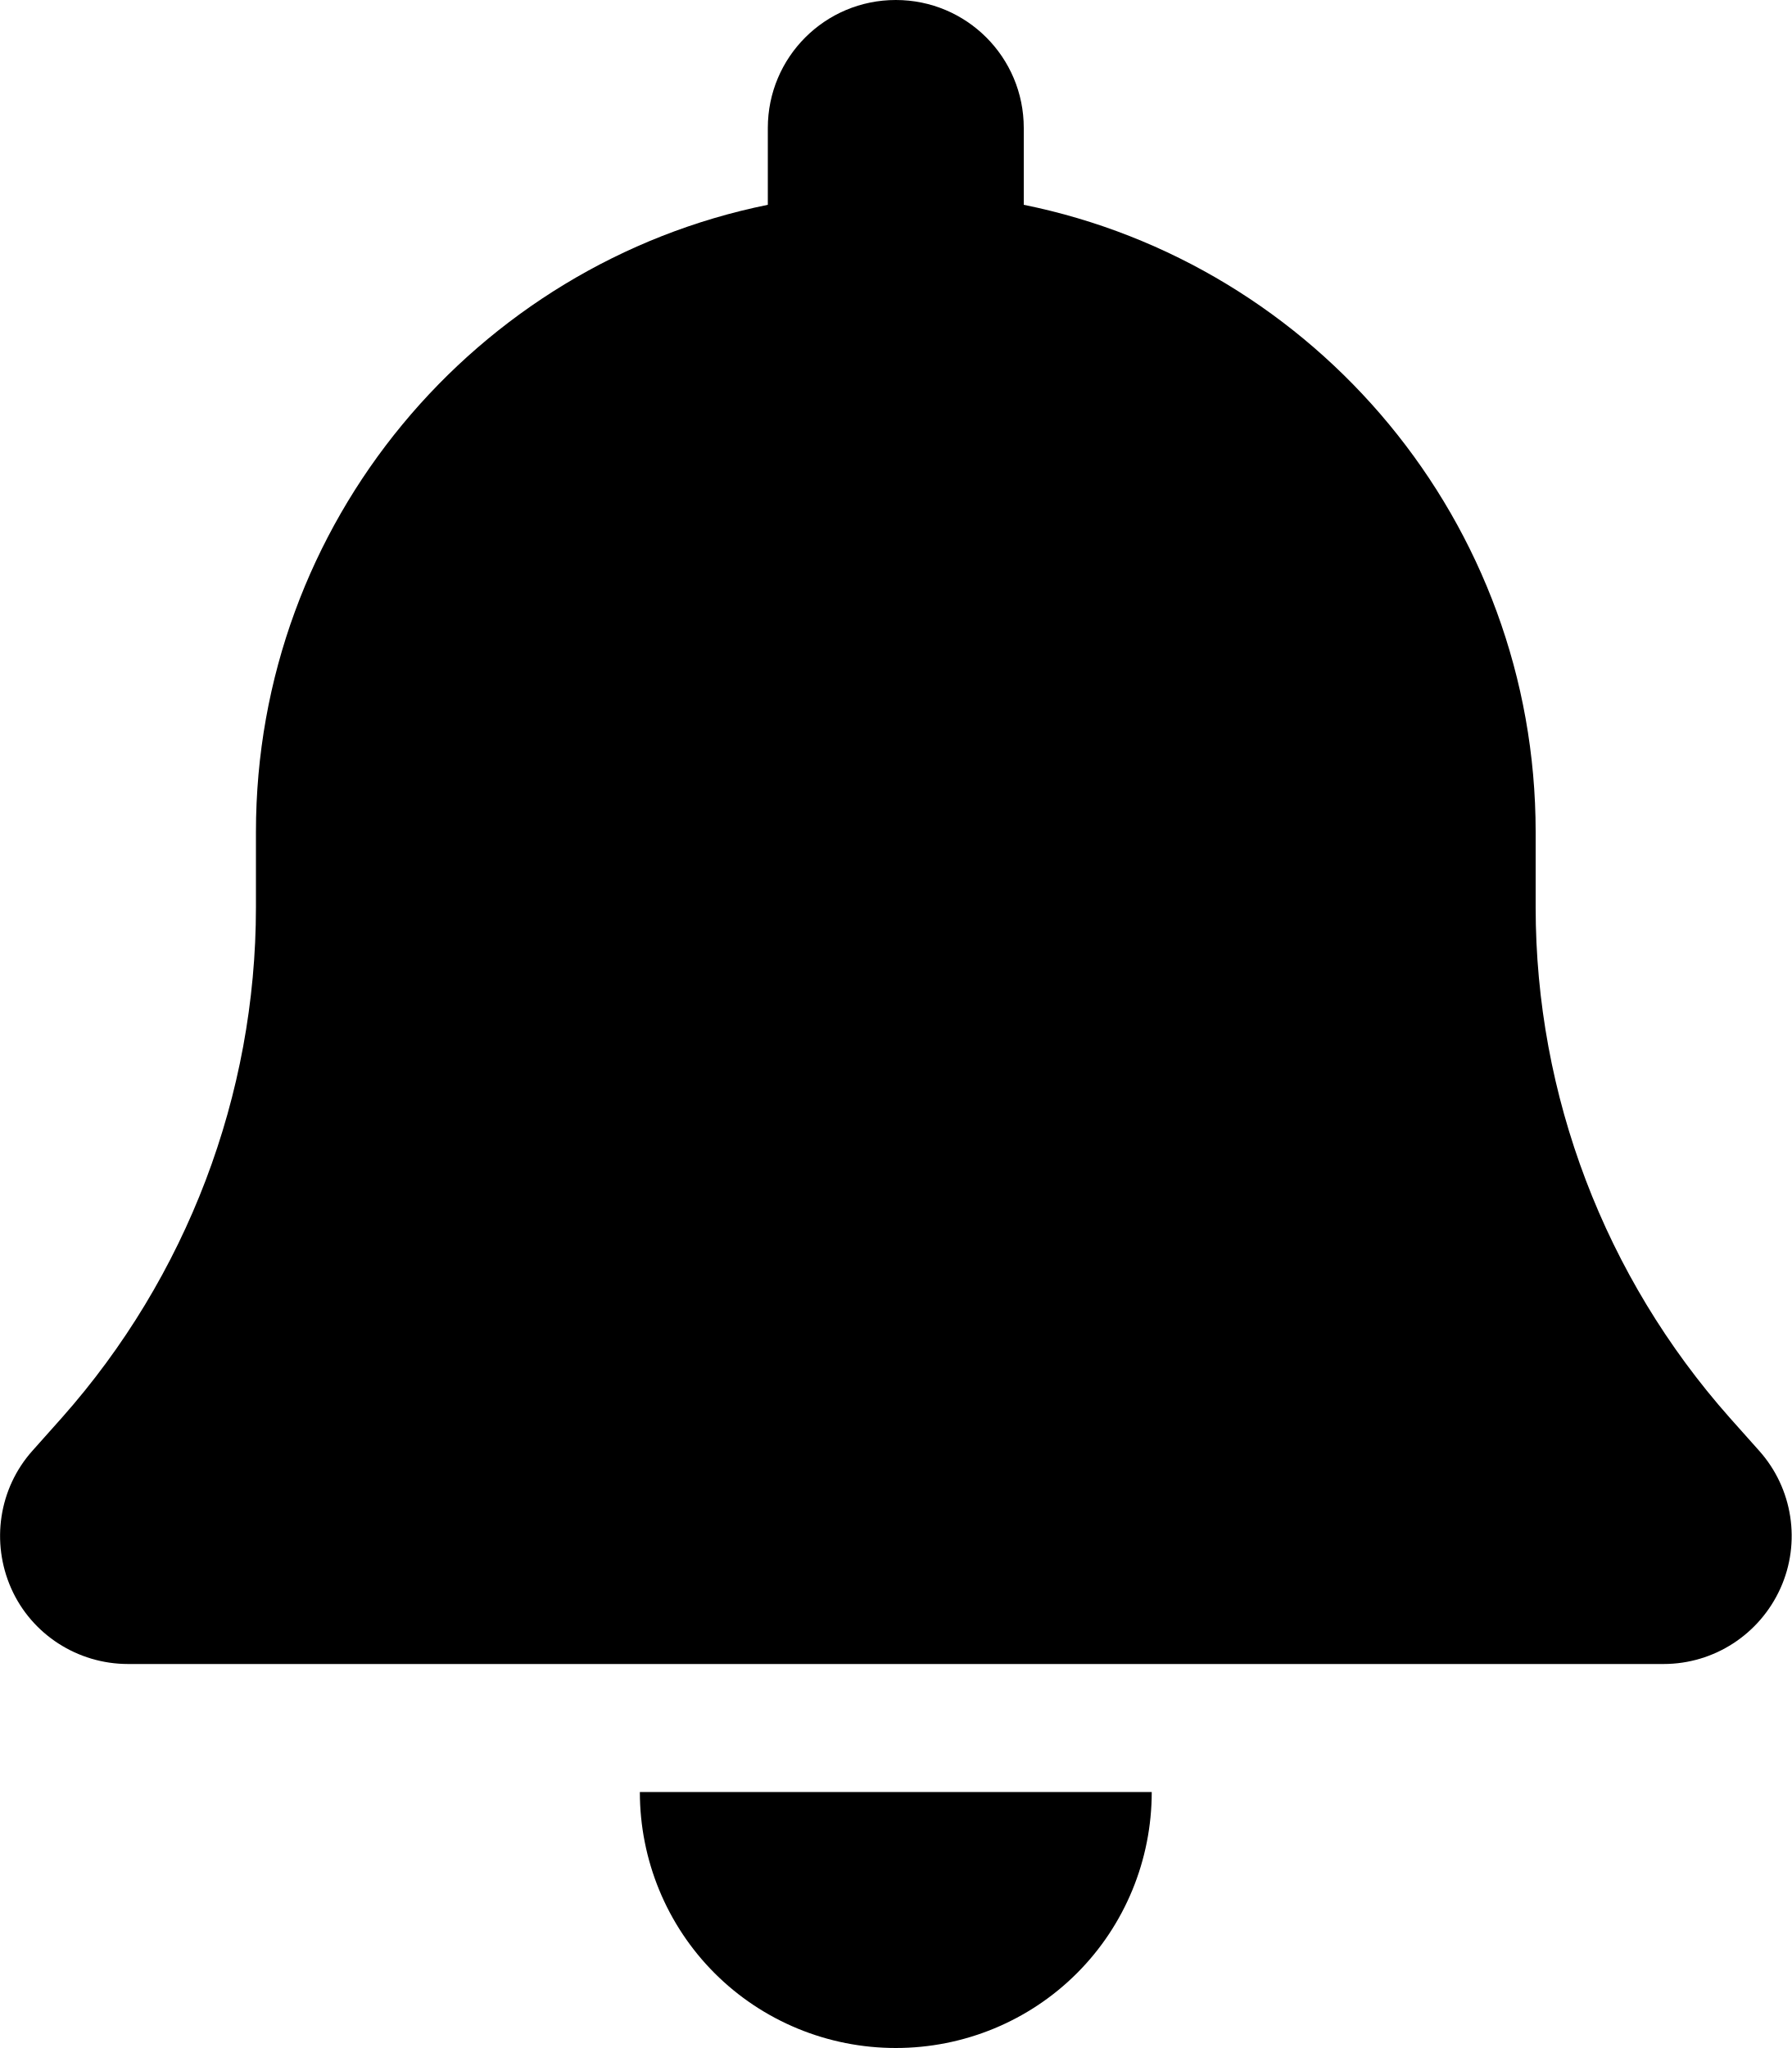
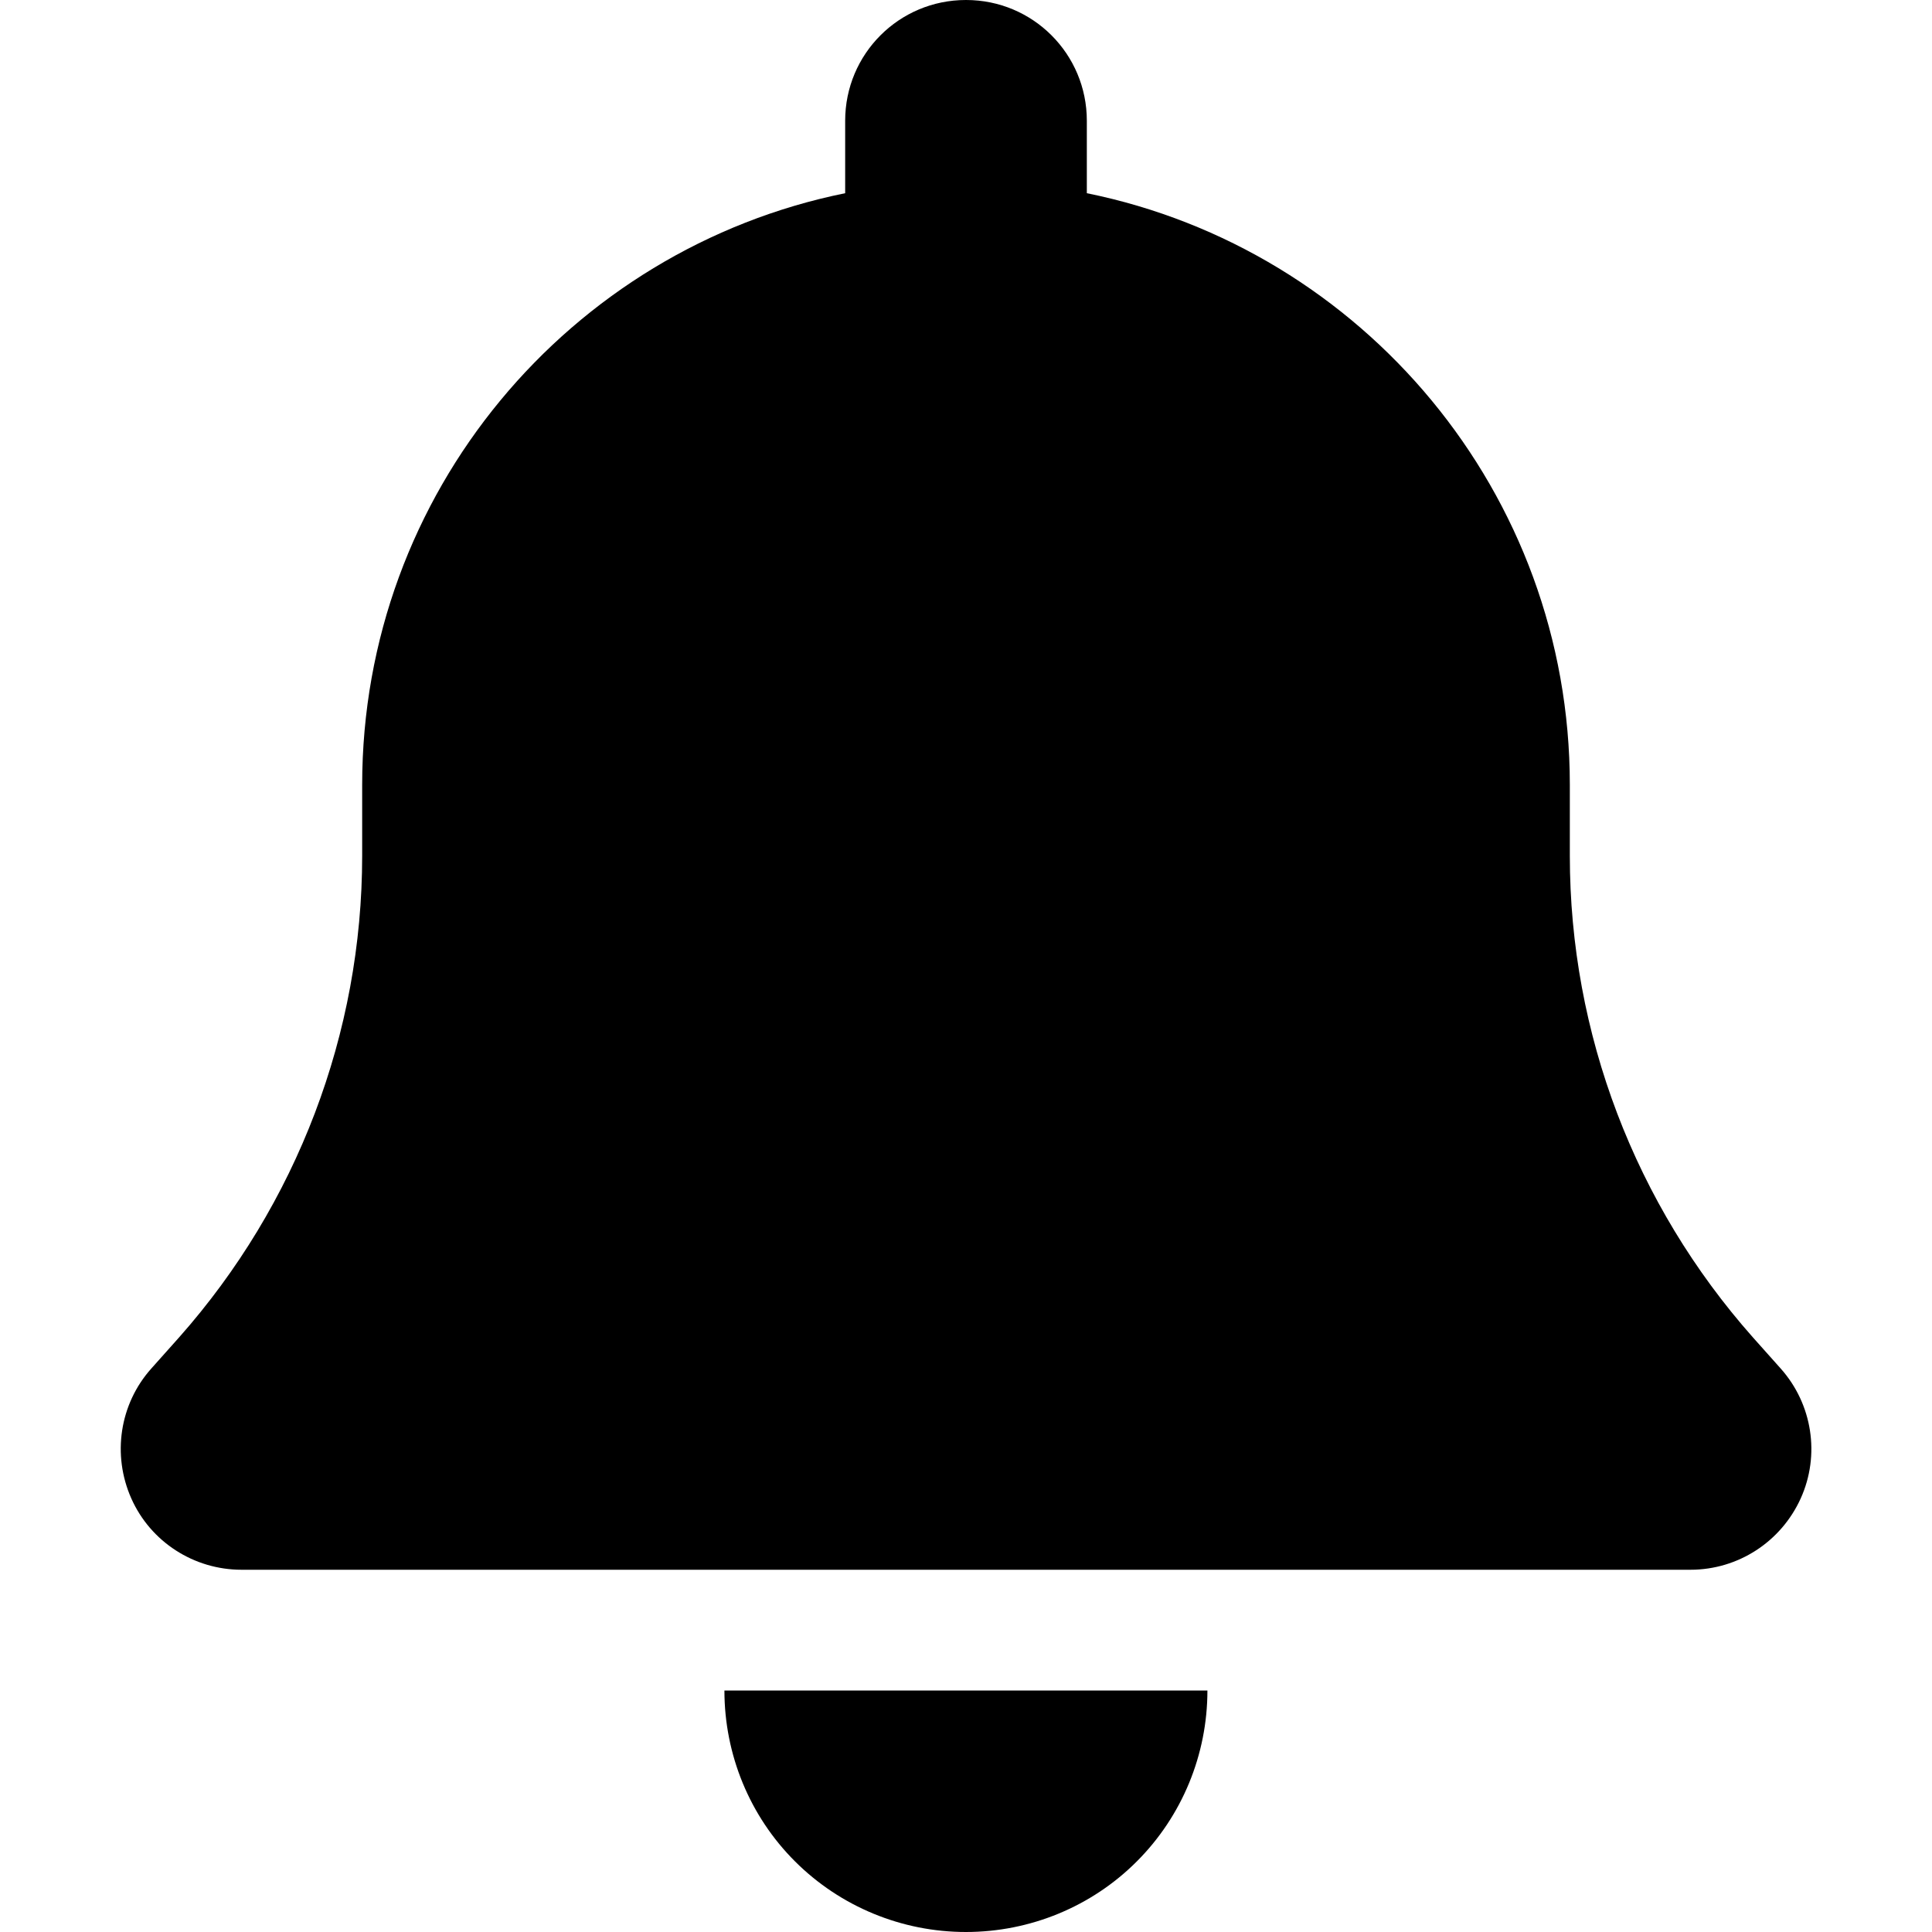
- <svg xmlns="http://www.w3.org/2000/svg" height="1em" viewBox="0 0 448 512">
-   <path d="M224 0c-17.7 0-32 14.3-32 32V51.2C119 66 64 130.6 64 208v18.8c0 47-17.3 92.4-48.5 127.6l-7.4 8.3c-8.4 9.4-10.4 22.9-5.3 34.4S19.4 416 32 416H416c12.6 0 24-7.4 29.2-18.9s3.1-25-5.3-34.4l-7.4-8.3C401.3 319.2 384 273.9 384 226.8V208c0-77.4-55-142-128-156.8V32c0-17.7-14.3-32-32-32zm45.3 493.3c12-12 18.7-28.3 18.7-45.3H224 160c0 17 6.7 33.3 18.7 45.3s28.3 18.7 45.3 18.7s33.3-6.7 45.3-18.7z" />
+ <svg xmlns="http://www.w3.org/2000/svg" width="24" height="24" viewBox="0 0 24 24">
+   <path d="M11.999 0c-0.83 0-1.5 0.67-1.5 1.5v0.9c-3.422 0.694-6 3.722-6 7.35v0.881c0 2.203-0.811 4.331-2.273 5.981l-0.347 0.389c-0.394 0.441-0.488 1.073-0.248 1.613s0.778 0.886 1.369 0.886h18c0.591 0 1.125-0.347 1.369-0.886s0.145-1.172-0.248-1.613l-0.347-0.389c-1.462-1.65-2.273-3.773-2.273-5.981v-0.881c0-3.628-2.578-6.656-6-7.35v-0.9c0-0.83-0.67-1.5-1.5-1.5zM14.122 23.123c0.563-0.563 0.877-1.327 0.877-2.123h-6c0 0.797 0.314 1.561 0.877 2.123s1.327 0.877 2.123 0.877 1.561-0.314 2.123-0.877z" />
</svg>
